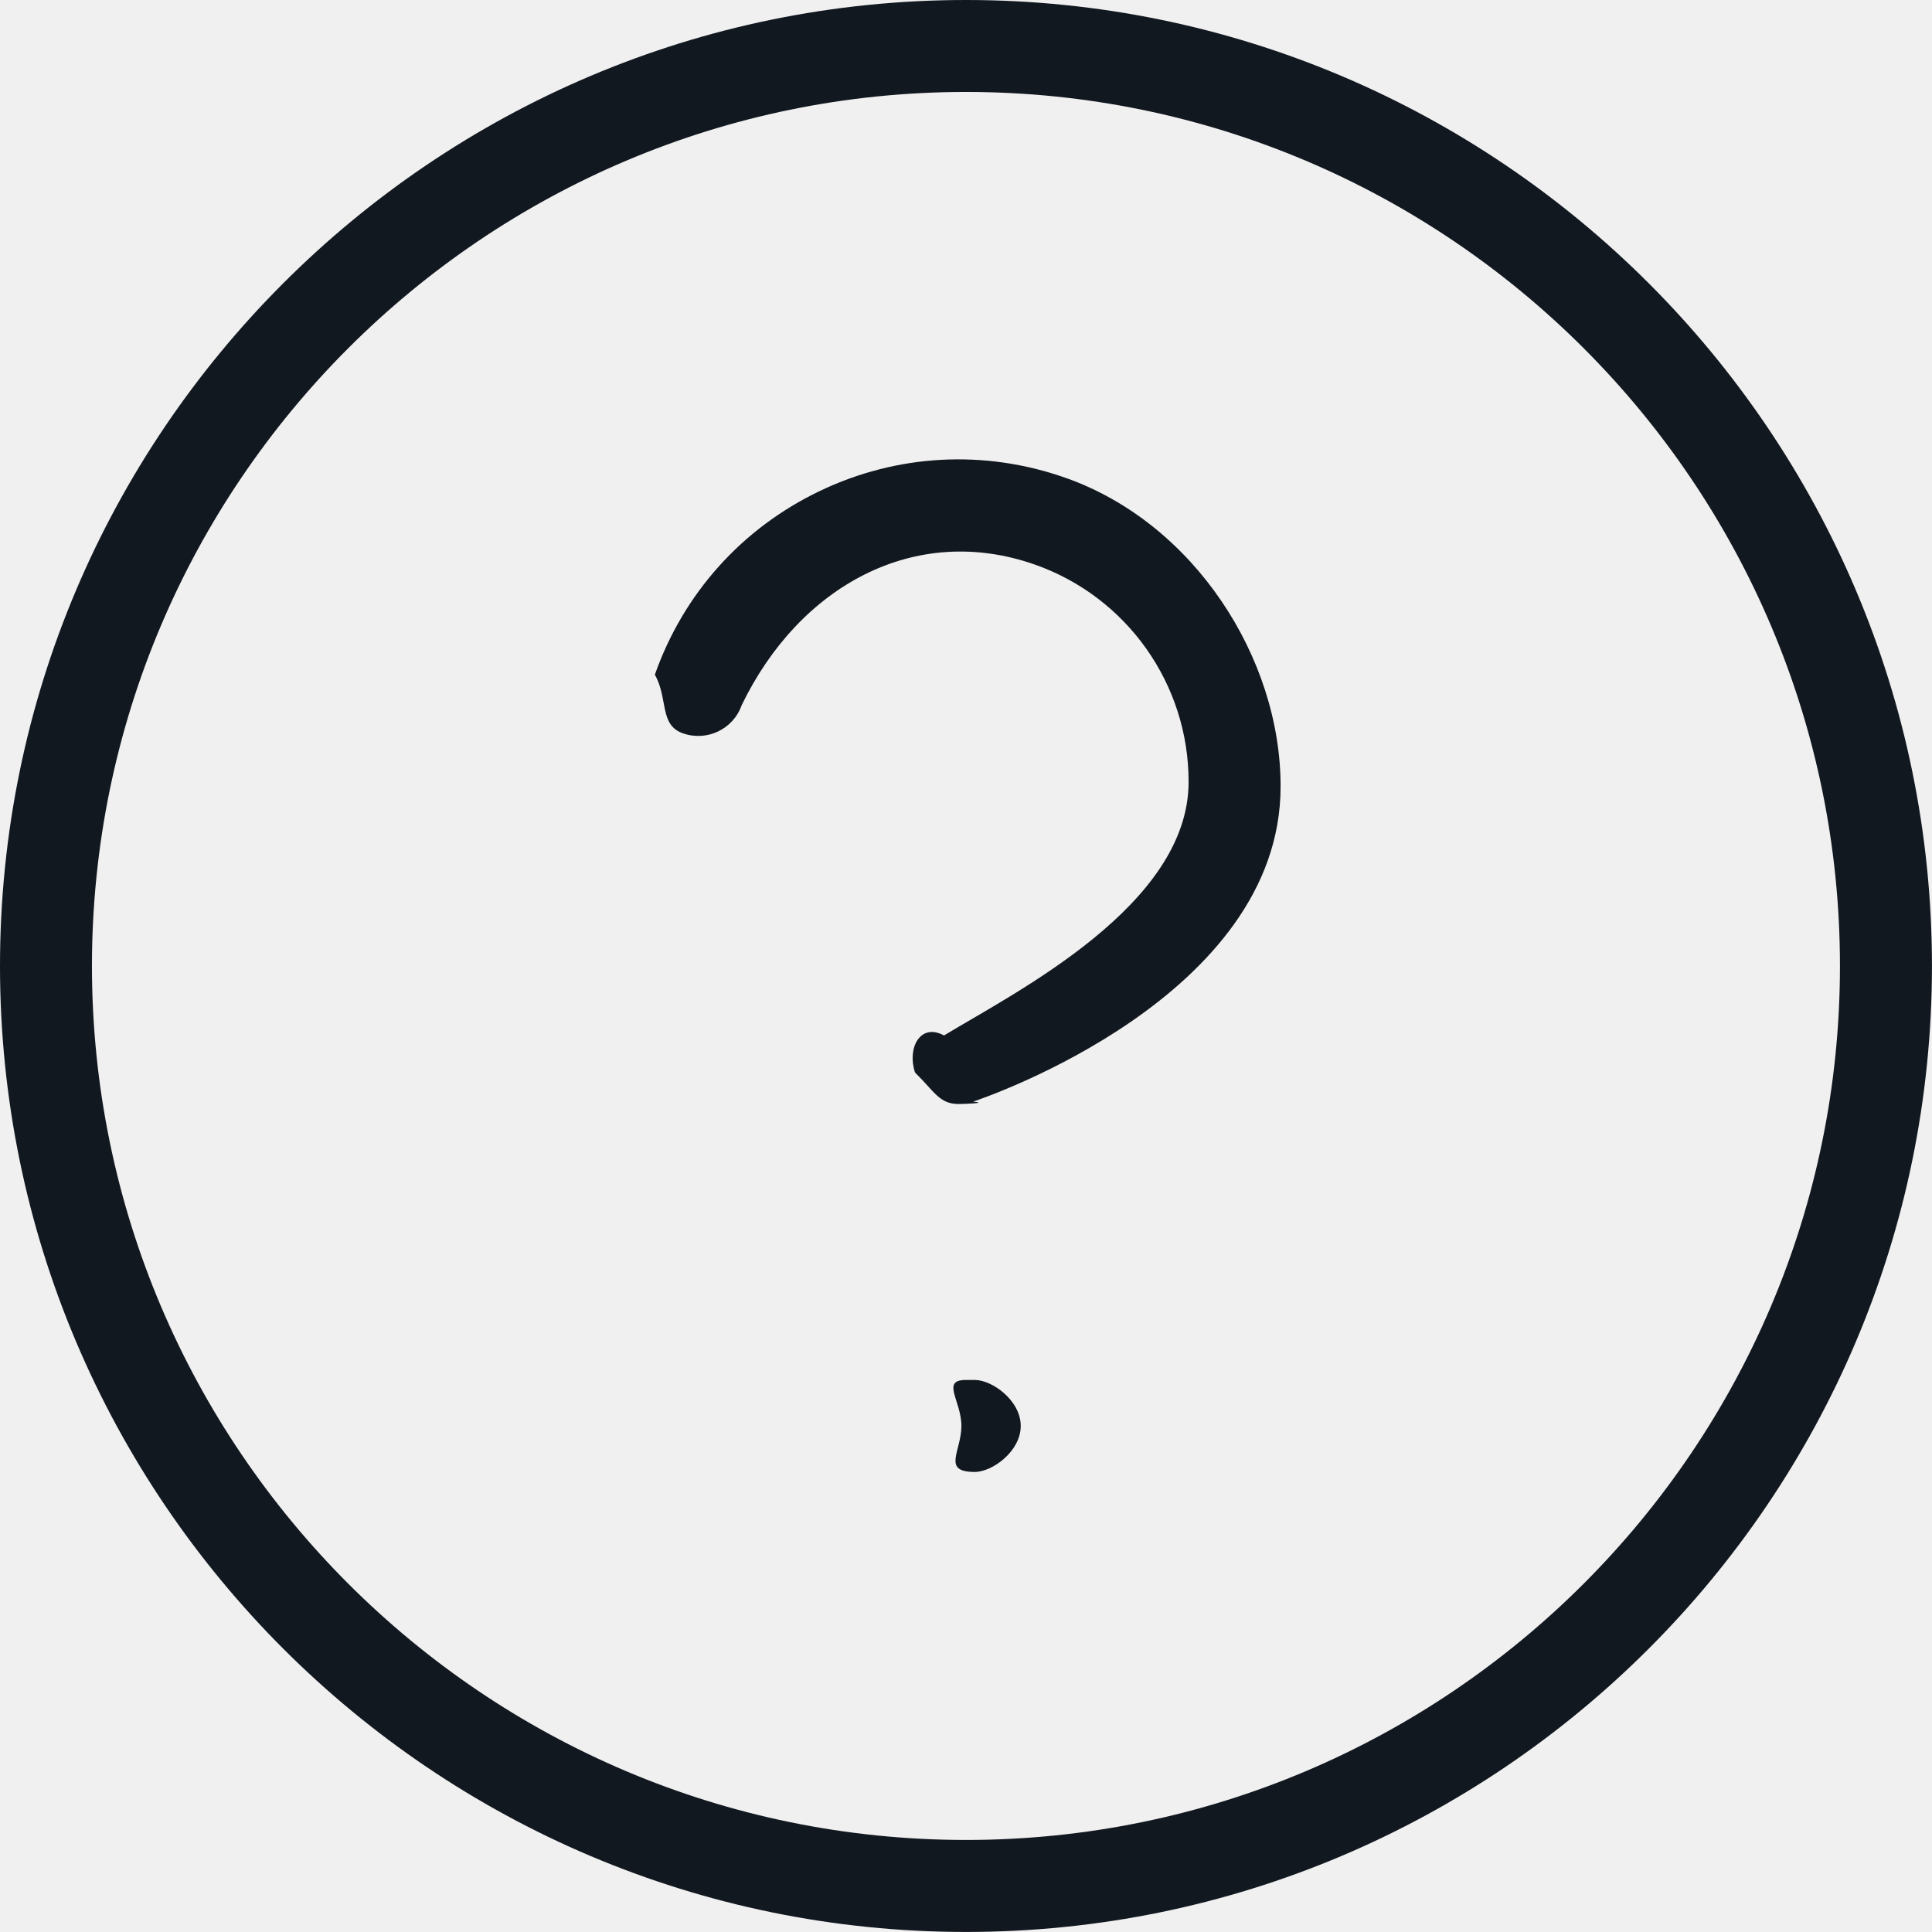
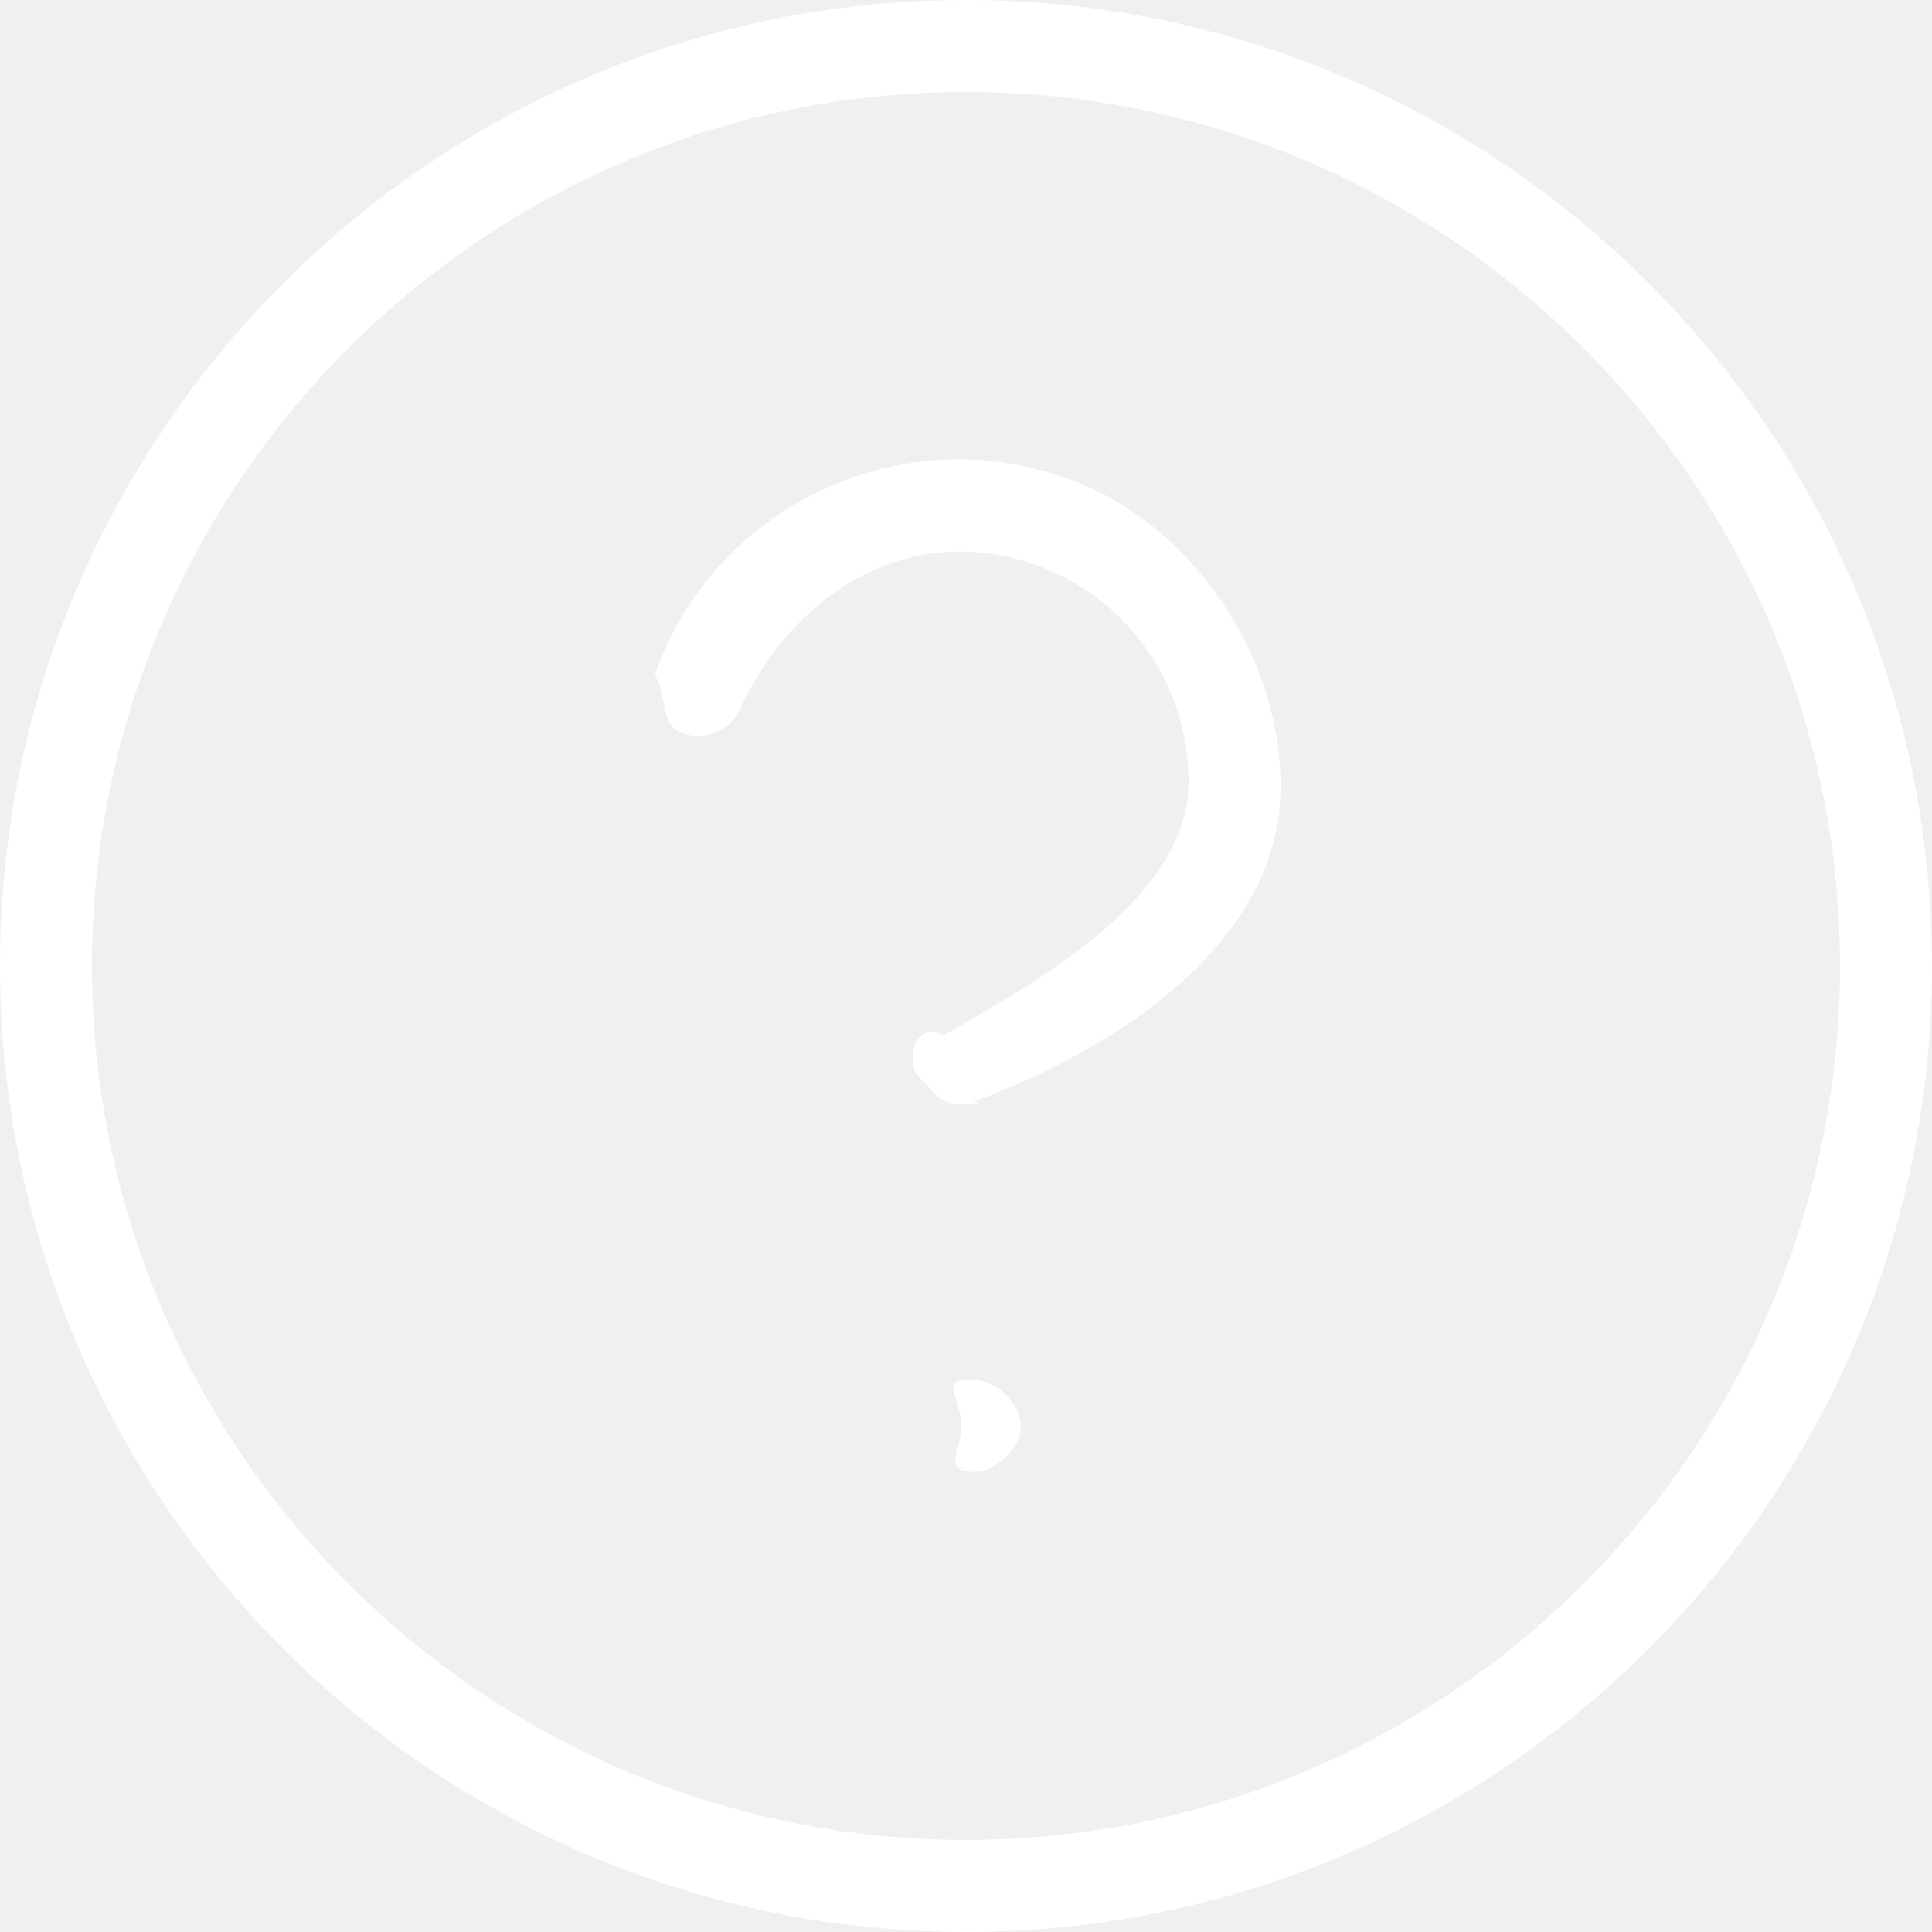
<svg xmlns="http://www.w3.org/2000/svg" width="42" height="42" viewBox="0 0 42 42" fill="none">
  <g clip-path="url(#clip0_716_2)">
-     <path fill-rule="evenodd" clip-rule="evenodd" d="M21 41.999C9.42 41.999 0 32.579 0 20.999C0 9.42 9.42 0 21 0C32.579 0 41.999 9.42 41.999 20.999C41.999 32.579 32.579 41.999 21 41.999ZM21 1.999C10.523 1.999 1.999 10.522 1.999 20.999C1.999 31.476 10.523 39.999 21 39.999C31.476 39.999 39.999 31.476 39.999 20.999C39.999 10.522 31.476 1.999 21 1.999ZM21.156 23.948C21.51 23.982 20.944 24 20.839 24C20.421 24 20.32 23.735 19.892 23.316C19.716 22.793 19.999 22.227 20.522 22.51C22.1 21.554 25.839 19.677 25.839 16.999C25.843 14.876 24.5 12.978 22.498 12.274C19.896 11.359 17.38 12.73 16.123 15.331C15.94 15.852 15.369 16.125 14.847 15.942C14.327 15.76 14.53 15.188 14.236 14.667C14.857 12.903 16.127 11.487 17.813 10.678C19.498 9.869 21.398 9.766 23.163 10.387C25.964 11.373 27.844 14.31 27.839 17.1C27.839 21.666 21.429 23.857 21.156 23.948ZM21 29.999H21.19C21.572 29.999 22.19 30.447 22.19 30.999C22.19 31.551 21.572 31.999 21.19 31.999C20.467 31.999 20.9 31.551 20.9 30.999C20.9 30.447 20.447 29.999 21 29.999Z" fill="#121820" />
+     <path fill-rule="evenodd" clip-rule="evenodd" d="M21 41.999C9.42 41.999 0 32.579 0 20.999C0 9.42 9.42 0 21 0C32.579 0 41.999 9.42 41.999 20.999C41.999 32.579 32.579 41.999 21 41.999ZM21 1.999C10.523 1.999 1.999 10.522 1.999 20.999C1.999 31.476 10.523 39.999 21 39.999C31.476 39.999 39.999 31.476 39.999 20.999C39.999 10.522 31.476 1.999 21 1.999ZM21.156 23.948C21.51 23.982 20.944 24 20.839 24C20.421 24 20.32 23.735 19.892 23.316C19.716 22.793 19.999 22.227 20.522 22.51C22.1 21.554 25.839 19.677 25.839 16.999C25.843 14.876 24.5 12.978 22.498 12.274C19.896 11.359 17.38 12.73 16.123 15.331C15.94 15.852 15.369 16.125 14.847 15.942C14.327 15.76 14.53 15.188 14.236 14.667C14.857 12.903 16.127 11.487 17.813 10.678C19.498 9.869 21.398 9.766 23.163 10.387C25.964 11.373 27.844 14.31 27.839 17.1C27.839 21.666 21.429 23.857 21.156 23.948ZM21 29.999H21.19C21.572 29.999 22.19 30.447 22.19 30.999C22.19 31.551 21.572 31.999 21.19 31.999C20.467 31.999 20.9 31.551 20.9 30.999C20.9 30.447 20.447 29.999 21 29.999Z" fill="#ffffff" />
  </g>
  <defs>
    <clipPath id="clip0_716_2">
      <rect width="42" height="42" fill="white" />
    </clipPath>
  </defs>
</svg>
